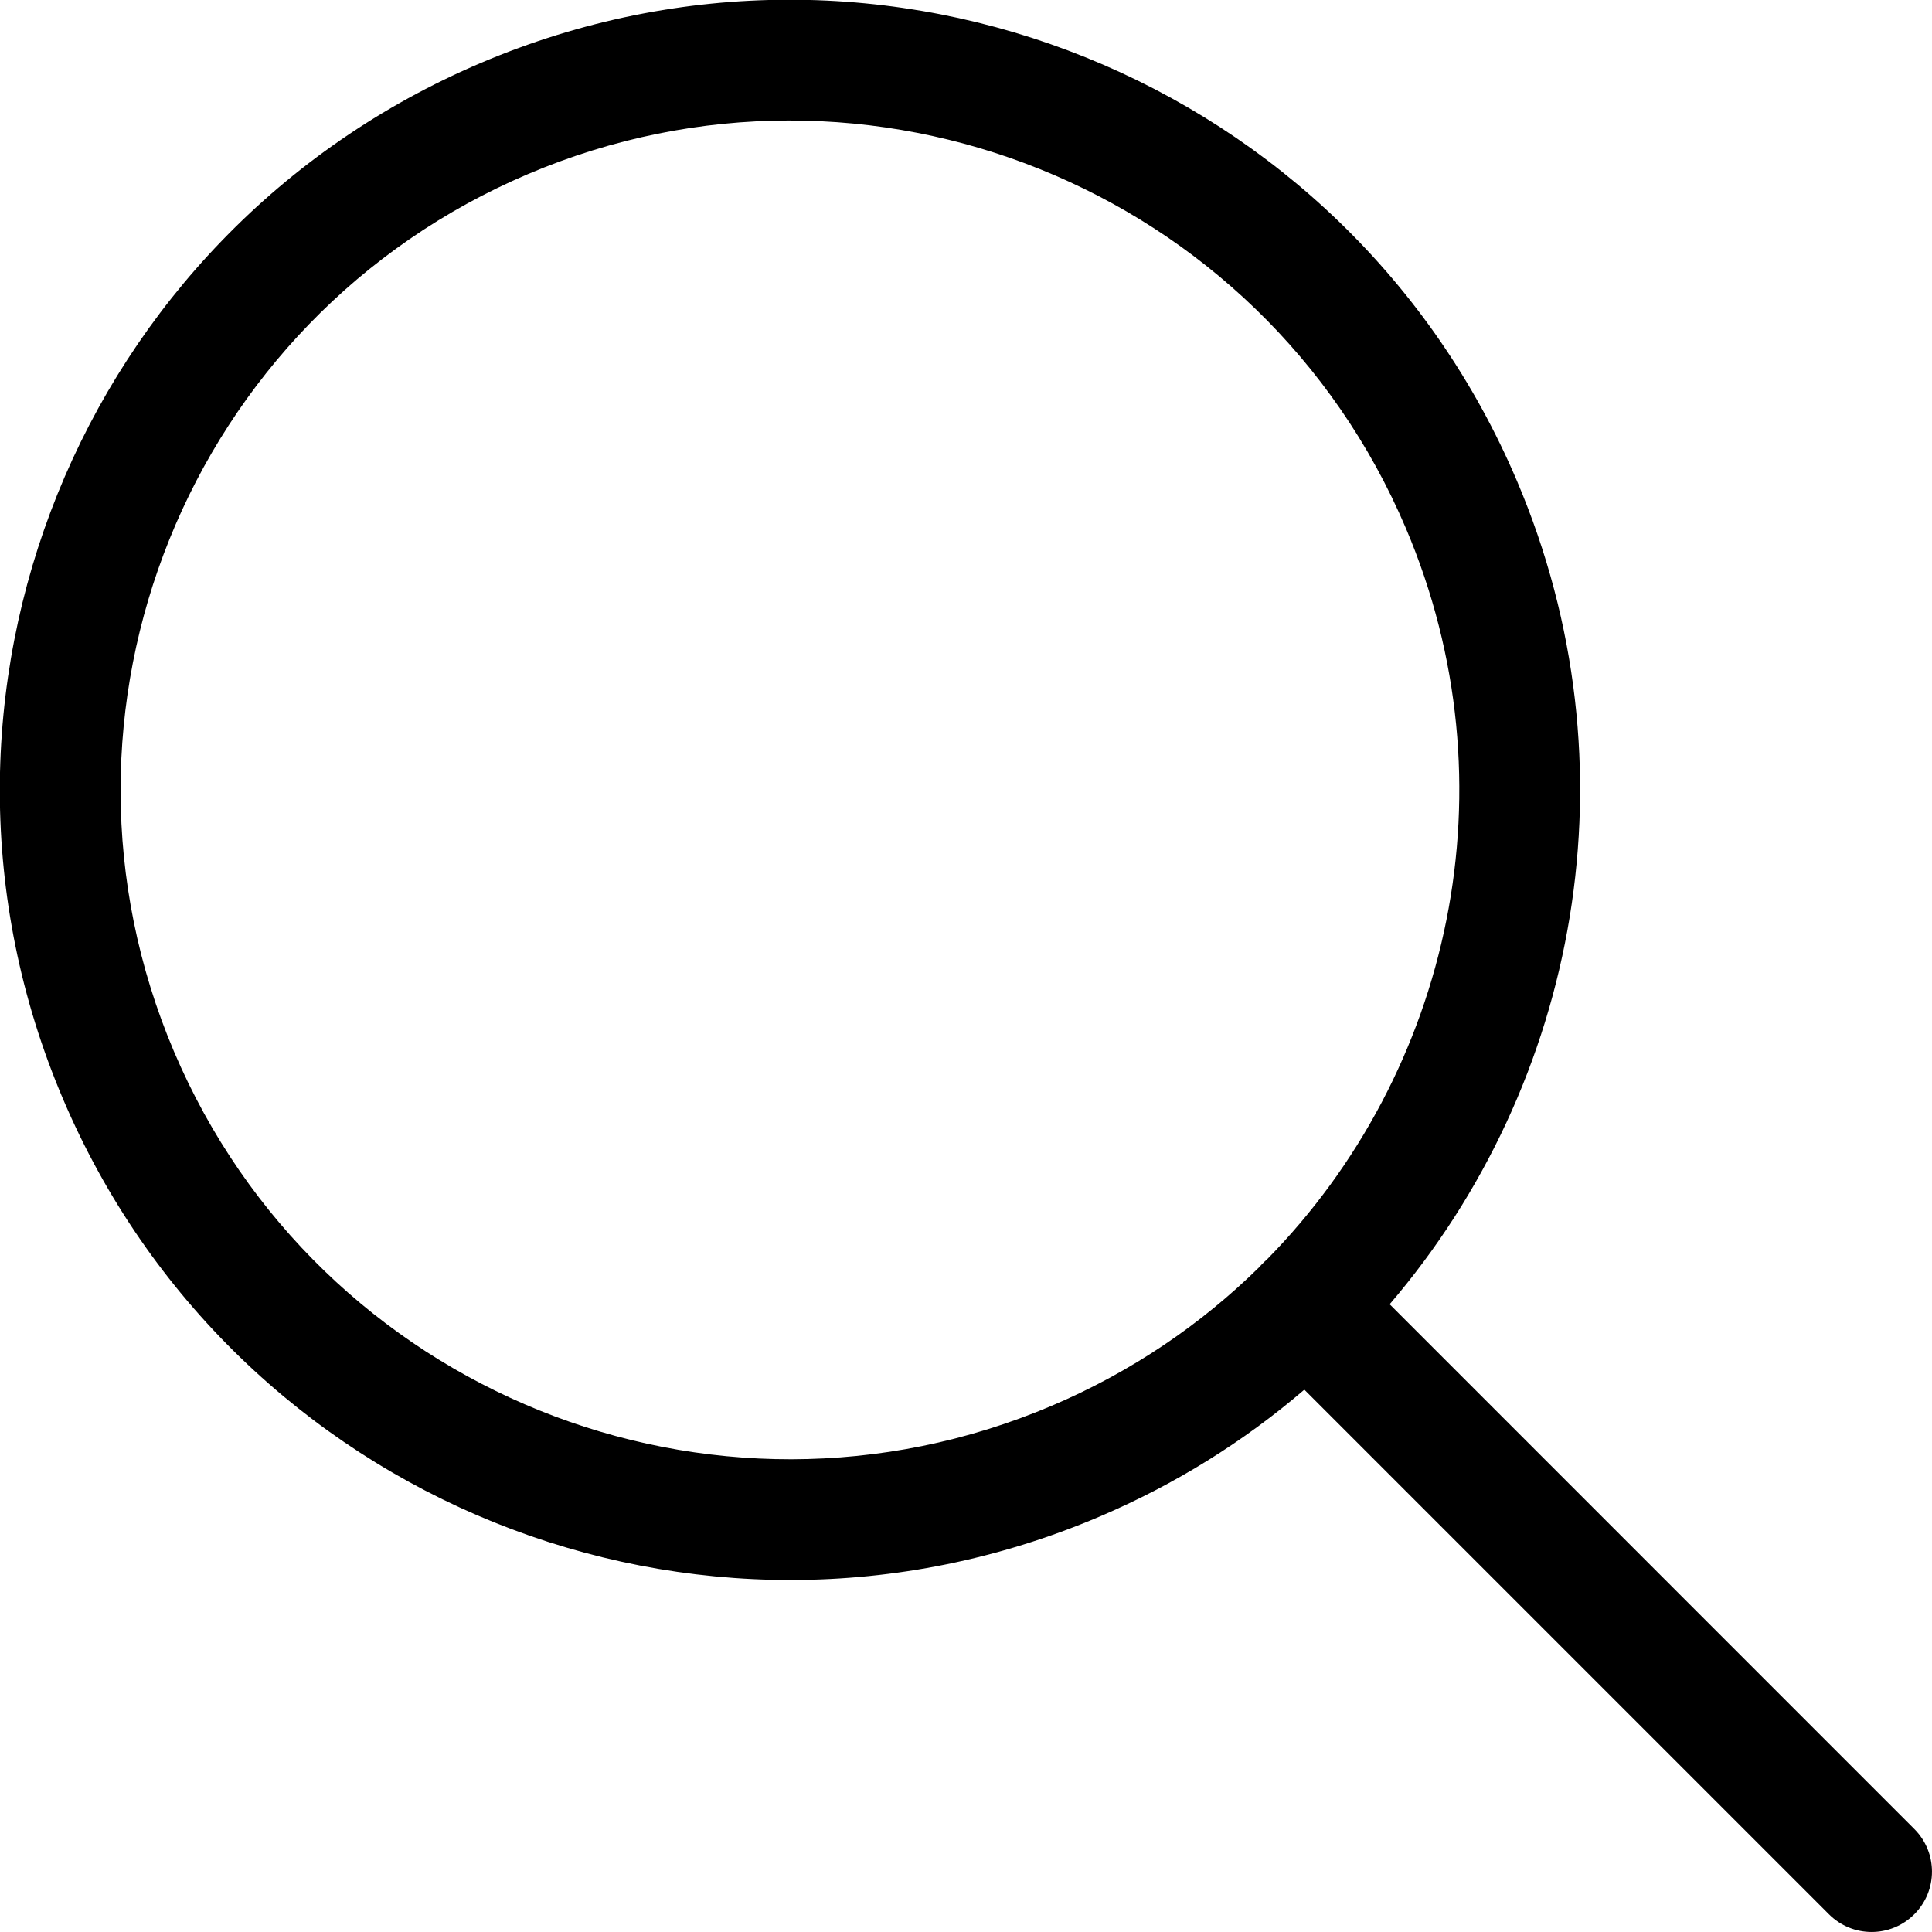
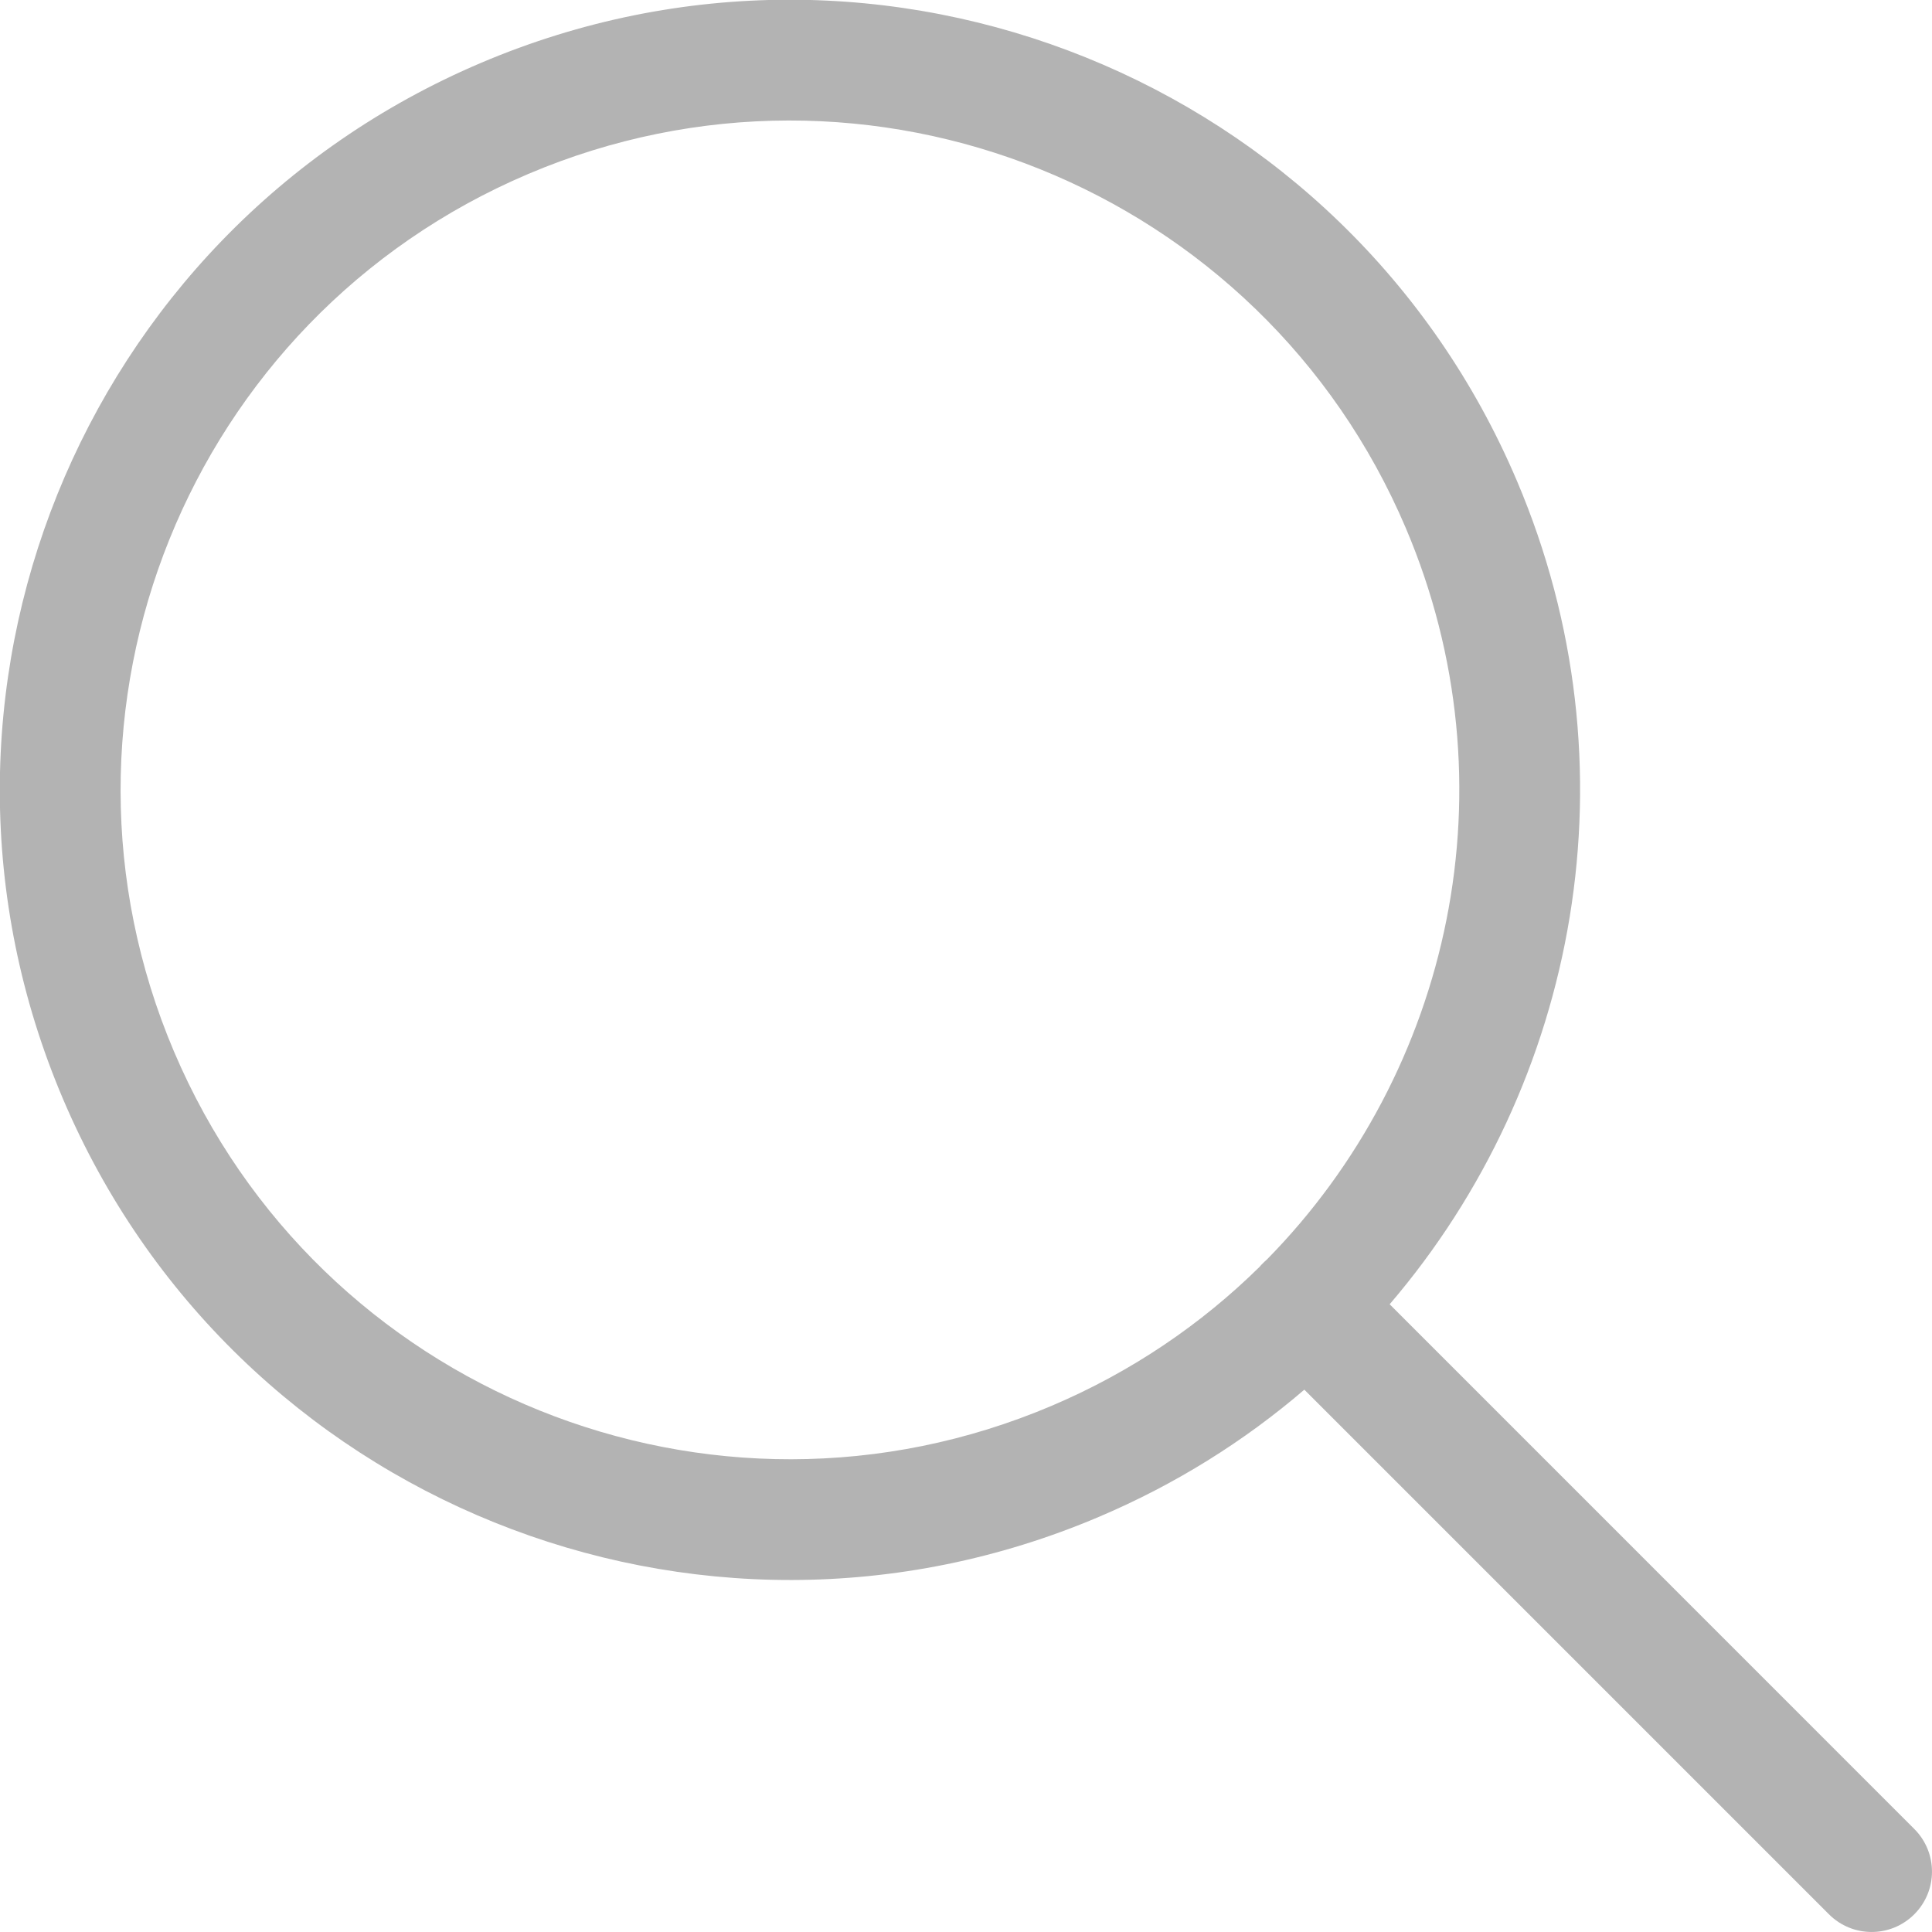
<svg xmlns="http://www.w3.org/2000/svg" width="24px" height="24px" viewBox="0 0 24 24" version="1.1">
  <g id="Icons/Regular/Search" stroke="none" stroke-width="1" fill="none" fill-rule="evenodd">
-     <g id="search" transform="translate(-3, -3)" fill="#000000" fill-rule="nonzero">
+     <g id="search" transform="translate(-3, -3)" fill="#000000" opacity="0.3" fill-rule="nonzero">
      <path d="M20.263,19.202 L26.78,25.72 C27.073,26.013 27.073,26.487 26.78,26.78 C26.487,27.073 26.013,27.073 25.72,26.78 L19.203,20.263 C18.458,20.902 17.603,21.439 16.651,21.843 C11.663,23.963 5.902,21.638 3.782,16.65 C1.662,11.663 3.987,5.901 8.975,3.781 C13.963,1.661 19.725,3.986 21.844,8.974 C23.352,12.521 22.611,16.46 20.263,19.202 Z M18.738,18.646 C21.028,16.318 21.82,12.752 20.464,9.561 C18.668,5.335 13.787,3.366 9.562,5.161 C5.336,6.957 3.367,11.838 5.162,16.064 C6.958,20.289 11.839,22.259 16.065,20.463 C17.056,20.042 17.923,19.45 18.646,18.738 C18.66,18.721 18.675,18.705 18.691,18.69 C18.706,18.674 18.722,18.66 18.738,18.646 Z" id="Combined-Shape" />
    </g>
  </g>
</svg>
